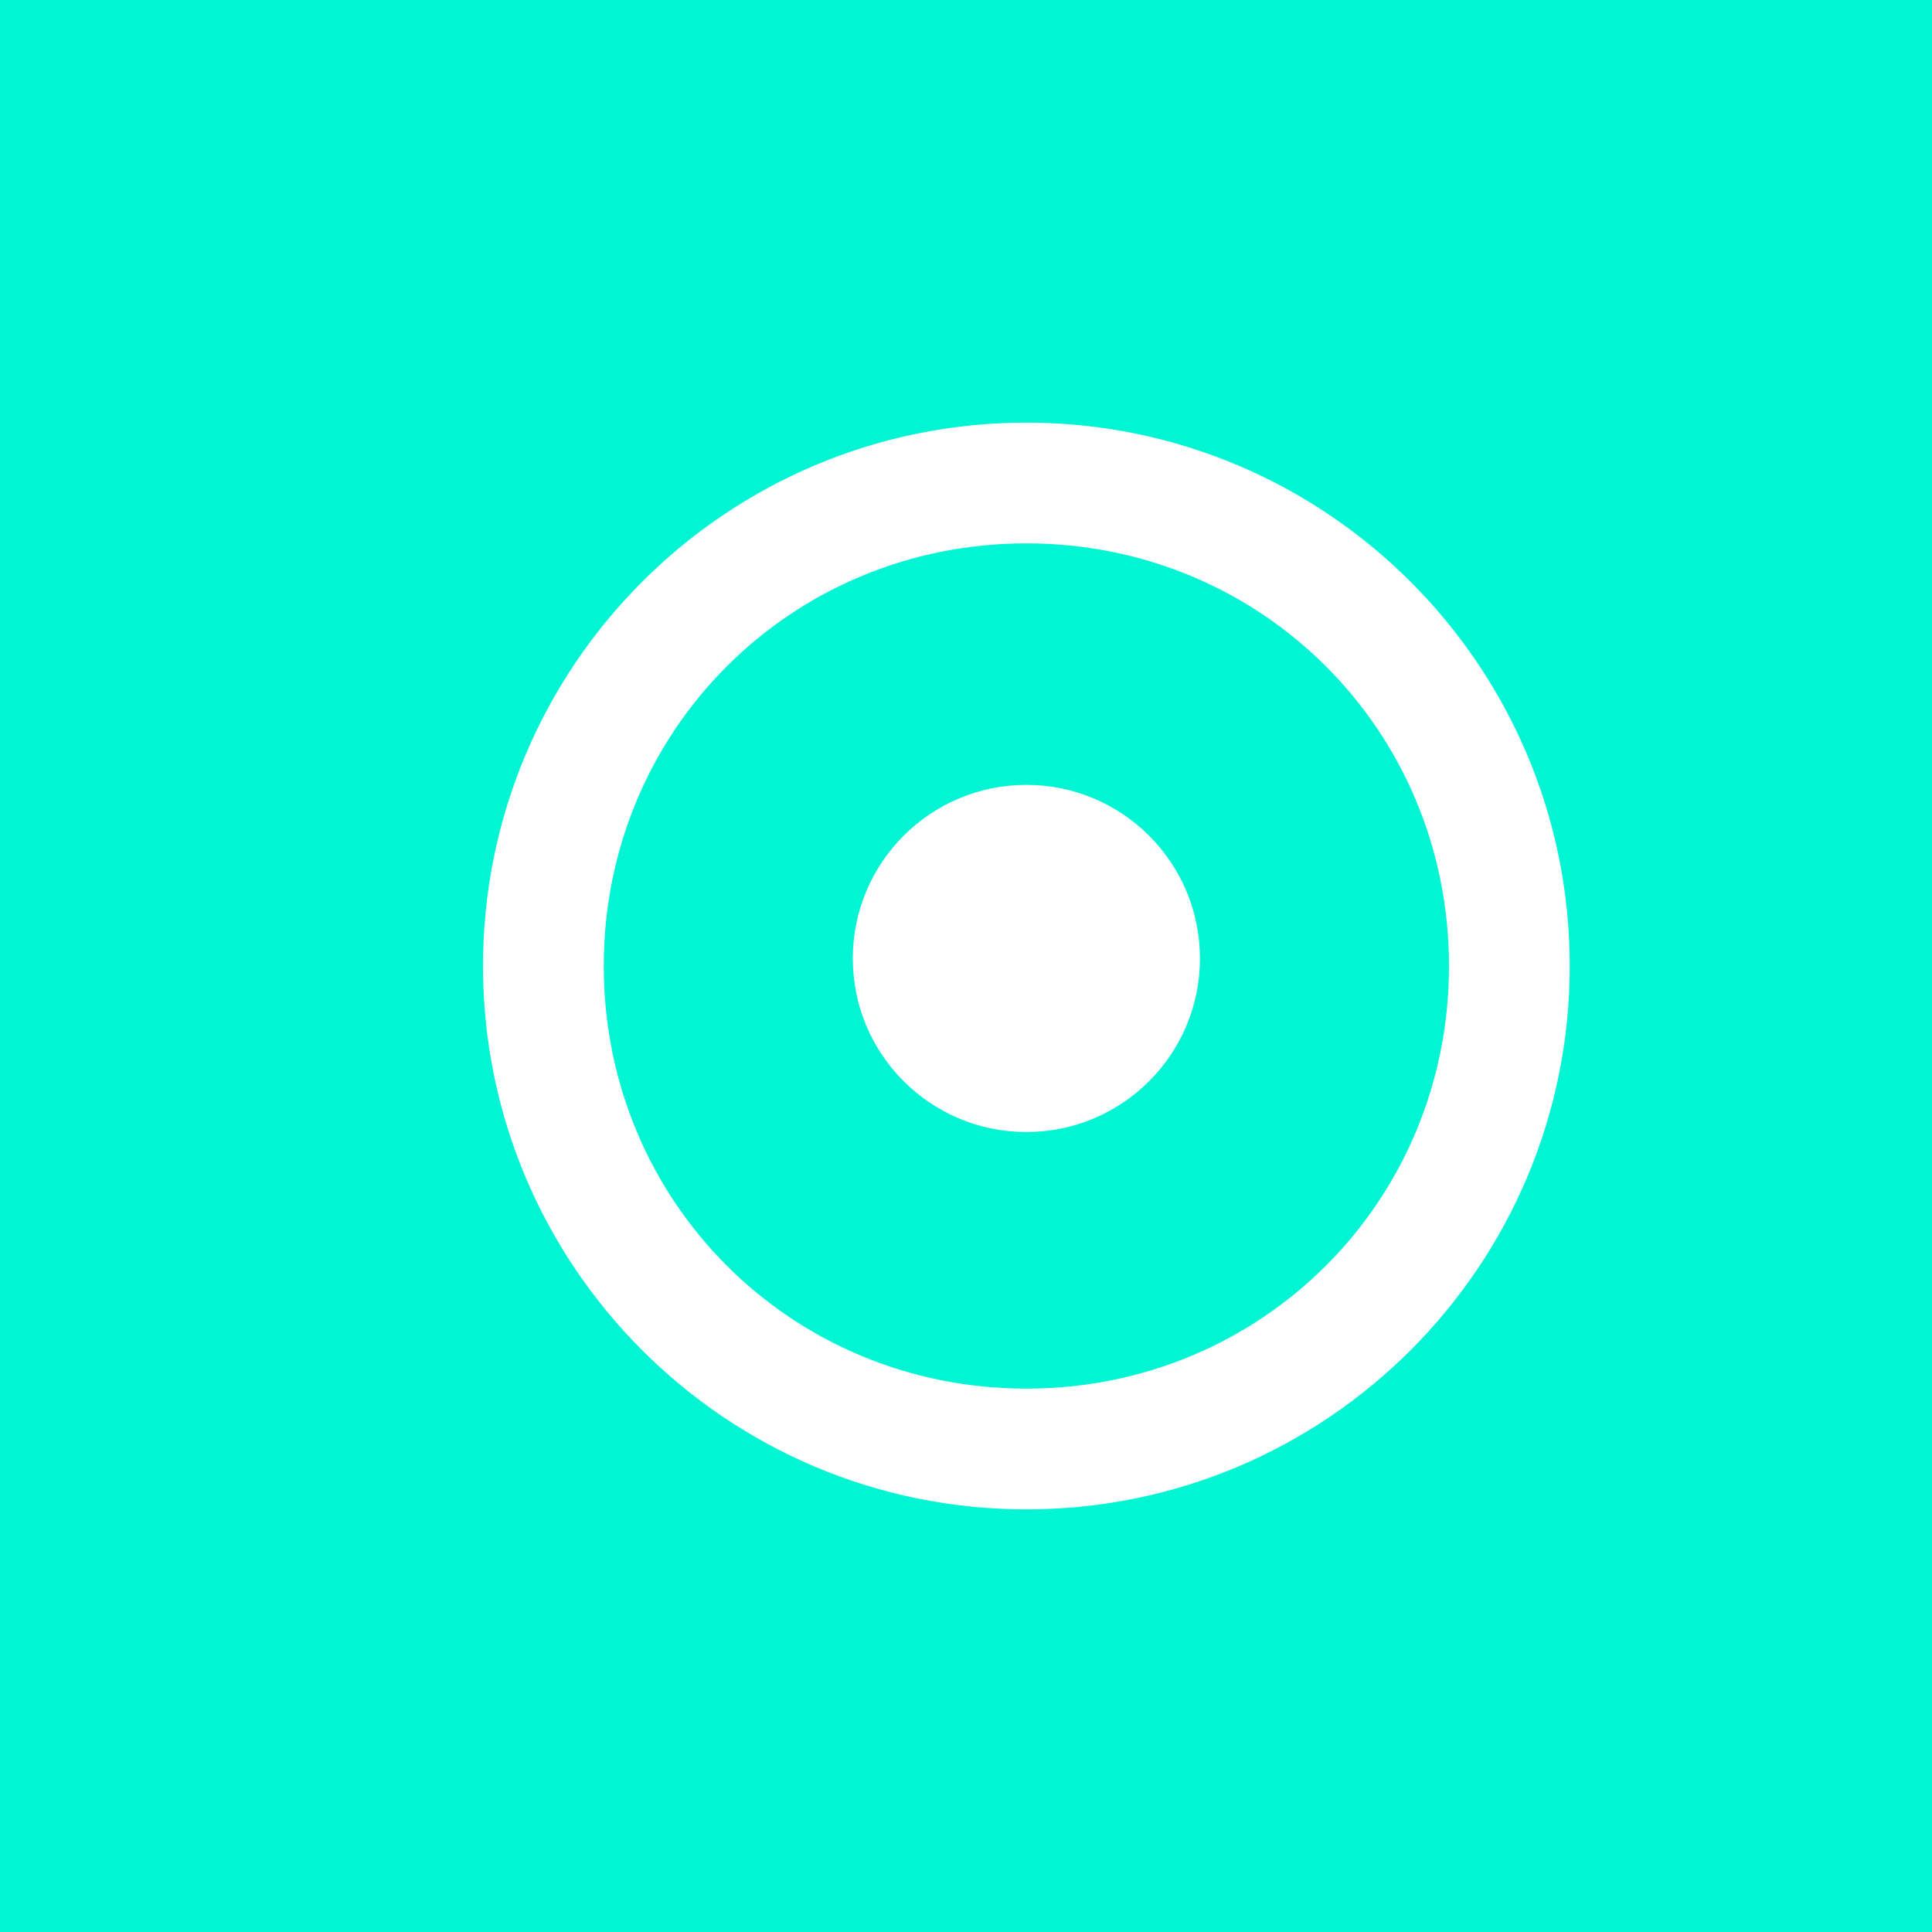
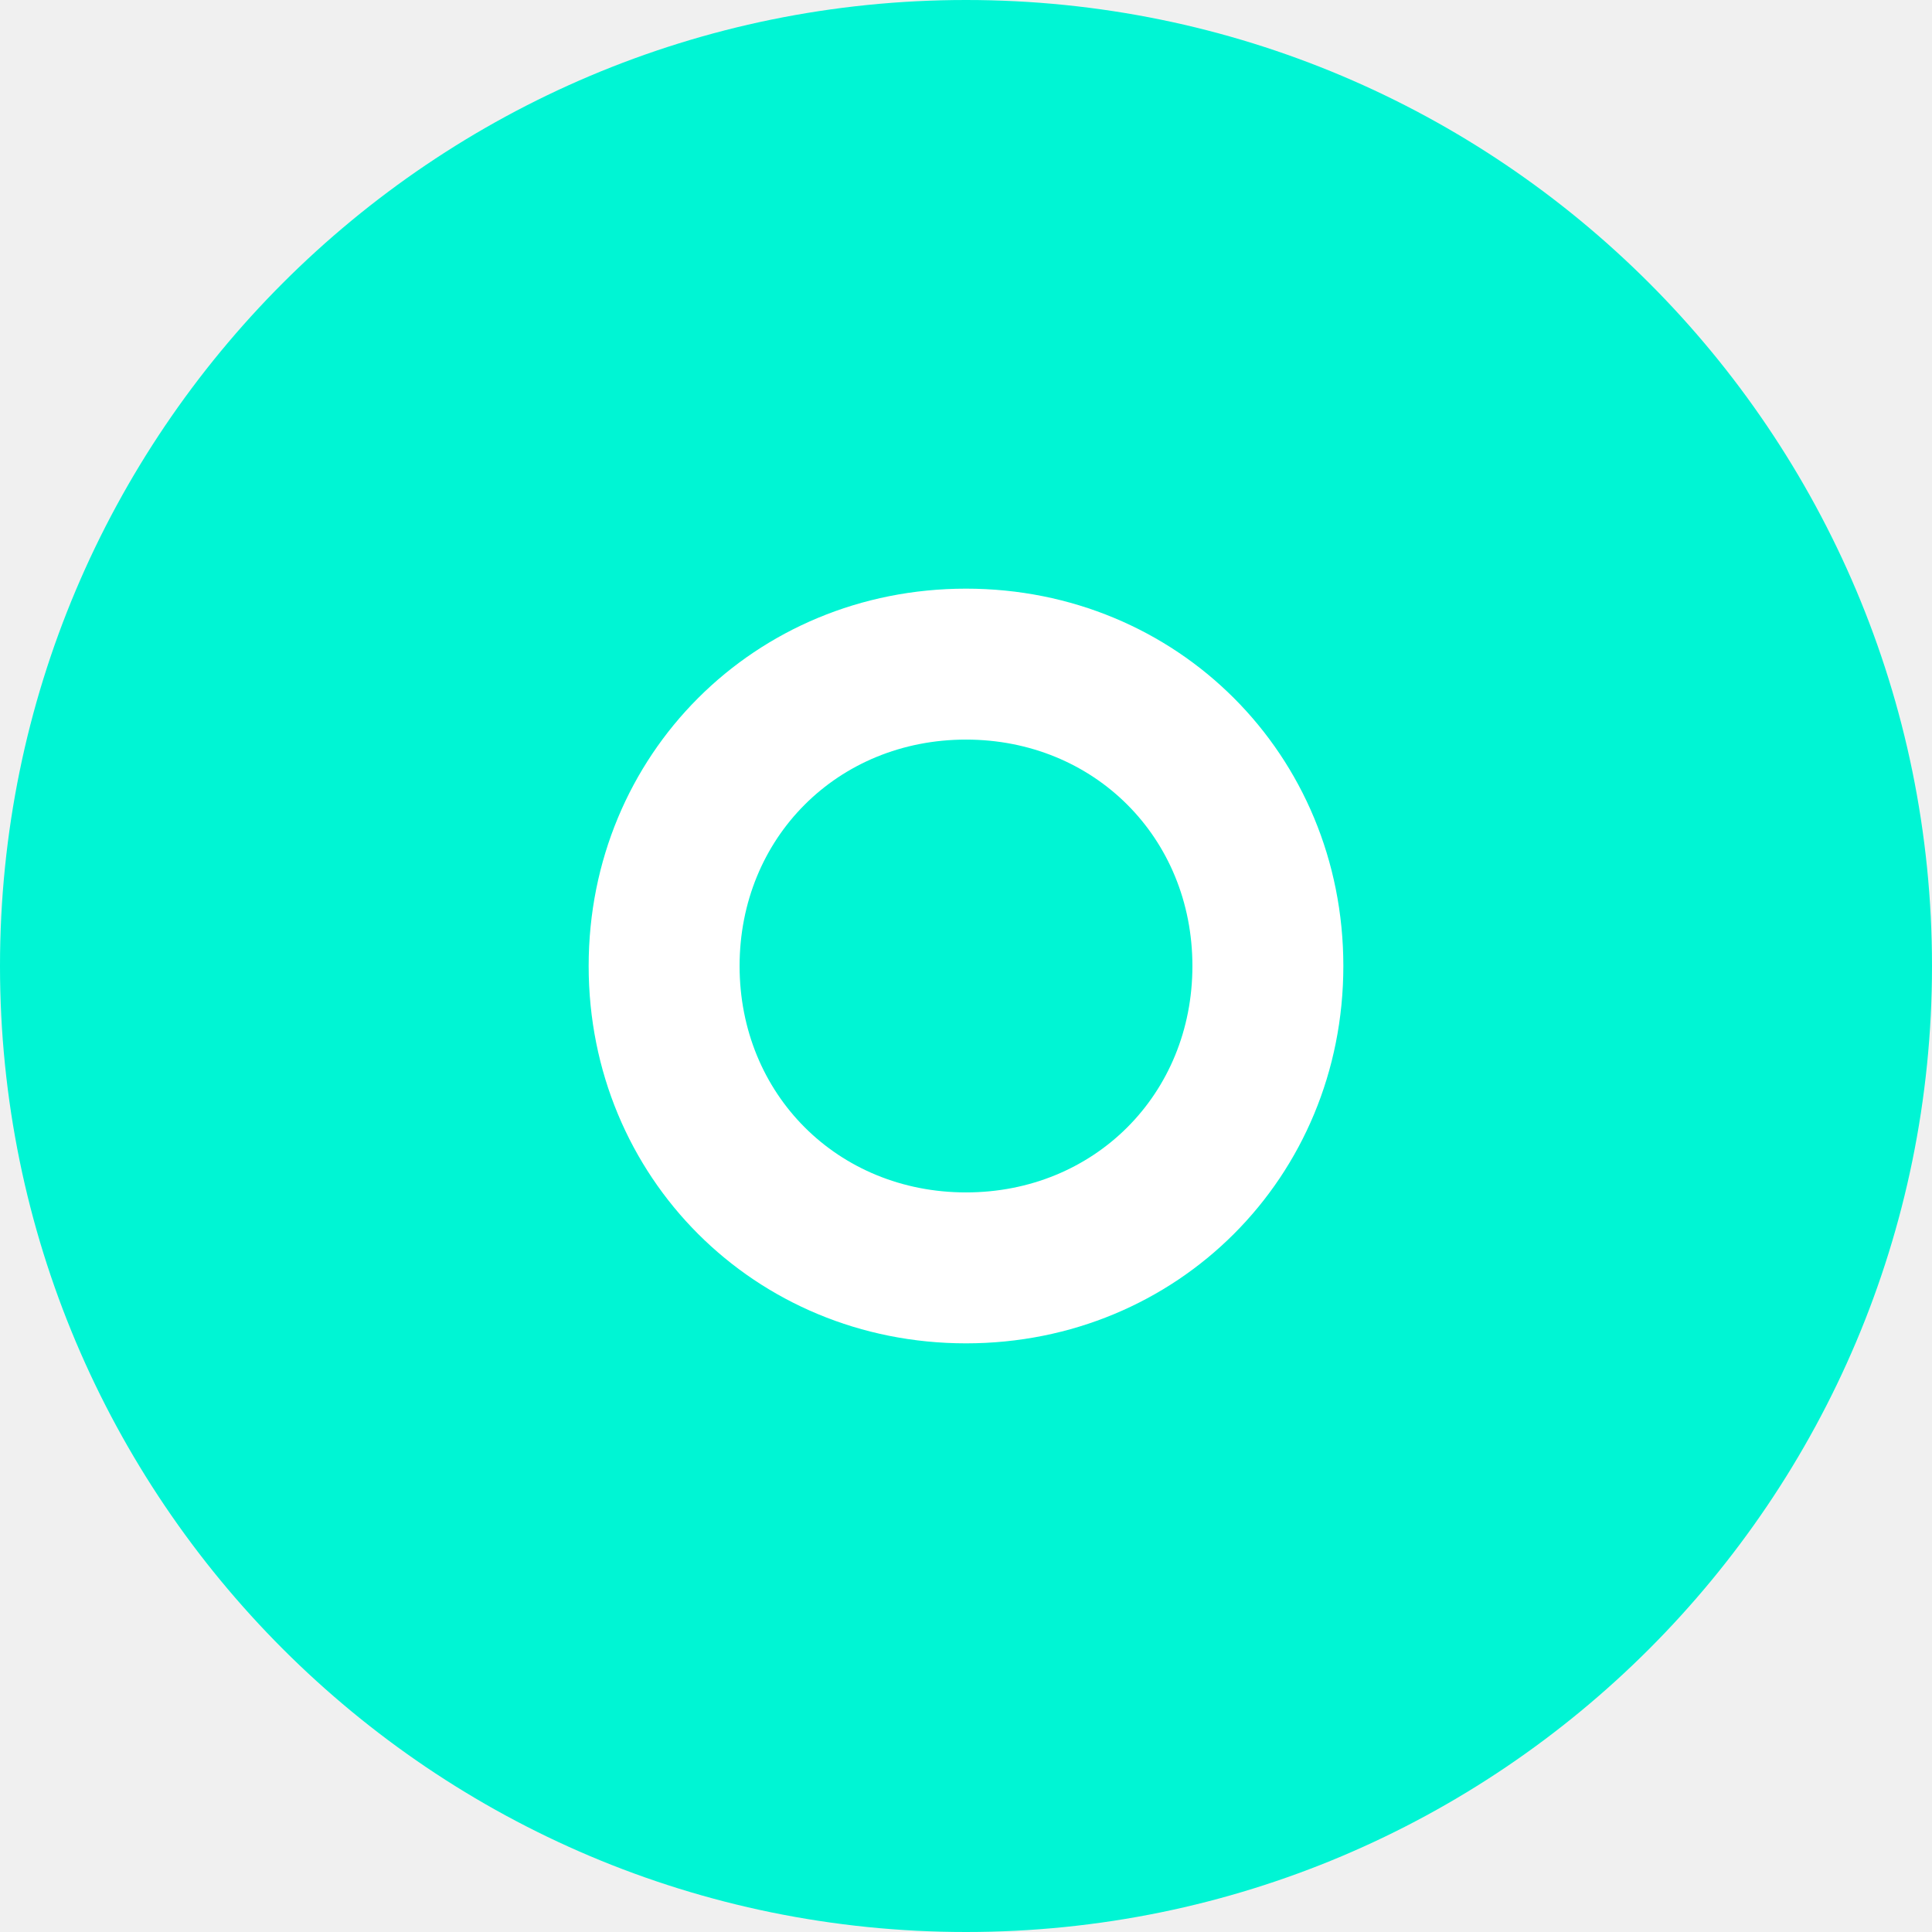
<svg xmlns="http://www.w3.org/2000/svg" width="512" height="512" viewBox="0 0 512 512" fill="none">
-   <rect width="512" height="512" fill="#00F5D4" />
-   <path d="M128 256C128 176.471 192.471 112 272 112C351.529 112 416 176.471 416 256C416 335.529 351.529 400 272 400C192.471 400 128 335.529 128 256ZM272 368C334.408 368 384 318.408 384 256C384 193.592 334.408 144 272 144C209.592 144 160 193.592 160 256C160 318.408 209.592 368 272 368Z" fill="white" />
-   <path d="M272 208C297.405 208 318 228.595 318 254C318 279.405 297.405 300 272 300C246.595 300 226 279.405 226 254C226 228.595 246.595 208 272 208Z" fill="white" />
+   <defs>
+     <linearGradient id="bgGradient" x1="0" y1="0" x2="512" y2="512">
+       <stop offset="0%" stop-color="#00F5D4" />
+       <stop offset="100%" stop-color="#00D4B4" />
+     </linearGradient>
+     <linearGradient id="rhino" x1="156" y1="156" x2="356" y2="356">
+       <stop offset="0%" stop-color="white" />
+       <stop offset="100%" stop-color="rgba(255,255,255,0.9)" />
+     </linearGradient>
+   </defs>
+   <circle cx="256" cy="256" r="256" fill="url(#bgGradient)" />
+   <path d="M156 256        C156 200 200 156 256 156        C312 156 356 200 356 256        C356 312 312 356 256 356        C200 356 156 312 156 256Z        M256 196        C222 196 196 222 196 256        C196 290 222 316 256 316        C290 316 316 290 316 256        C316 222 290 196 256 196Z" fill="url(#rhino)" fill-rule="evenodd" />
+   <path d="M256 196L316 196" stroke="white" stroke-width="12" stroke-linecap="round" filter="drop-shadow(0 0 2px rgba(255,255,255,0.5))" />
</svg>
